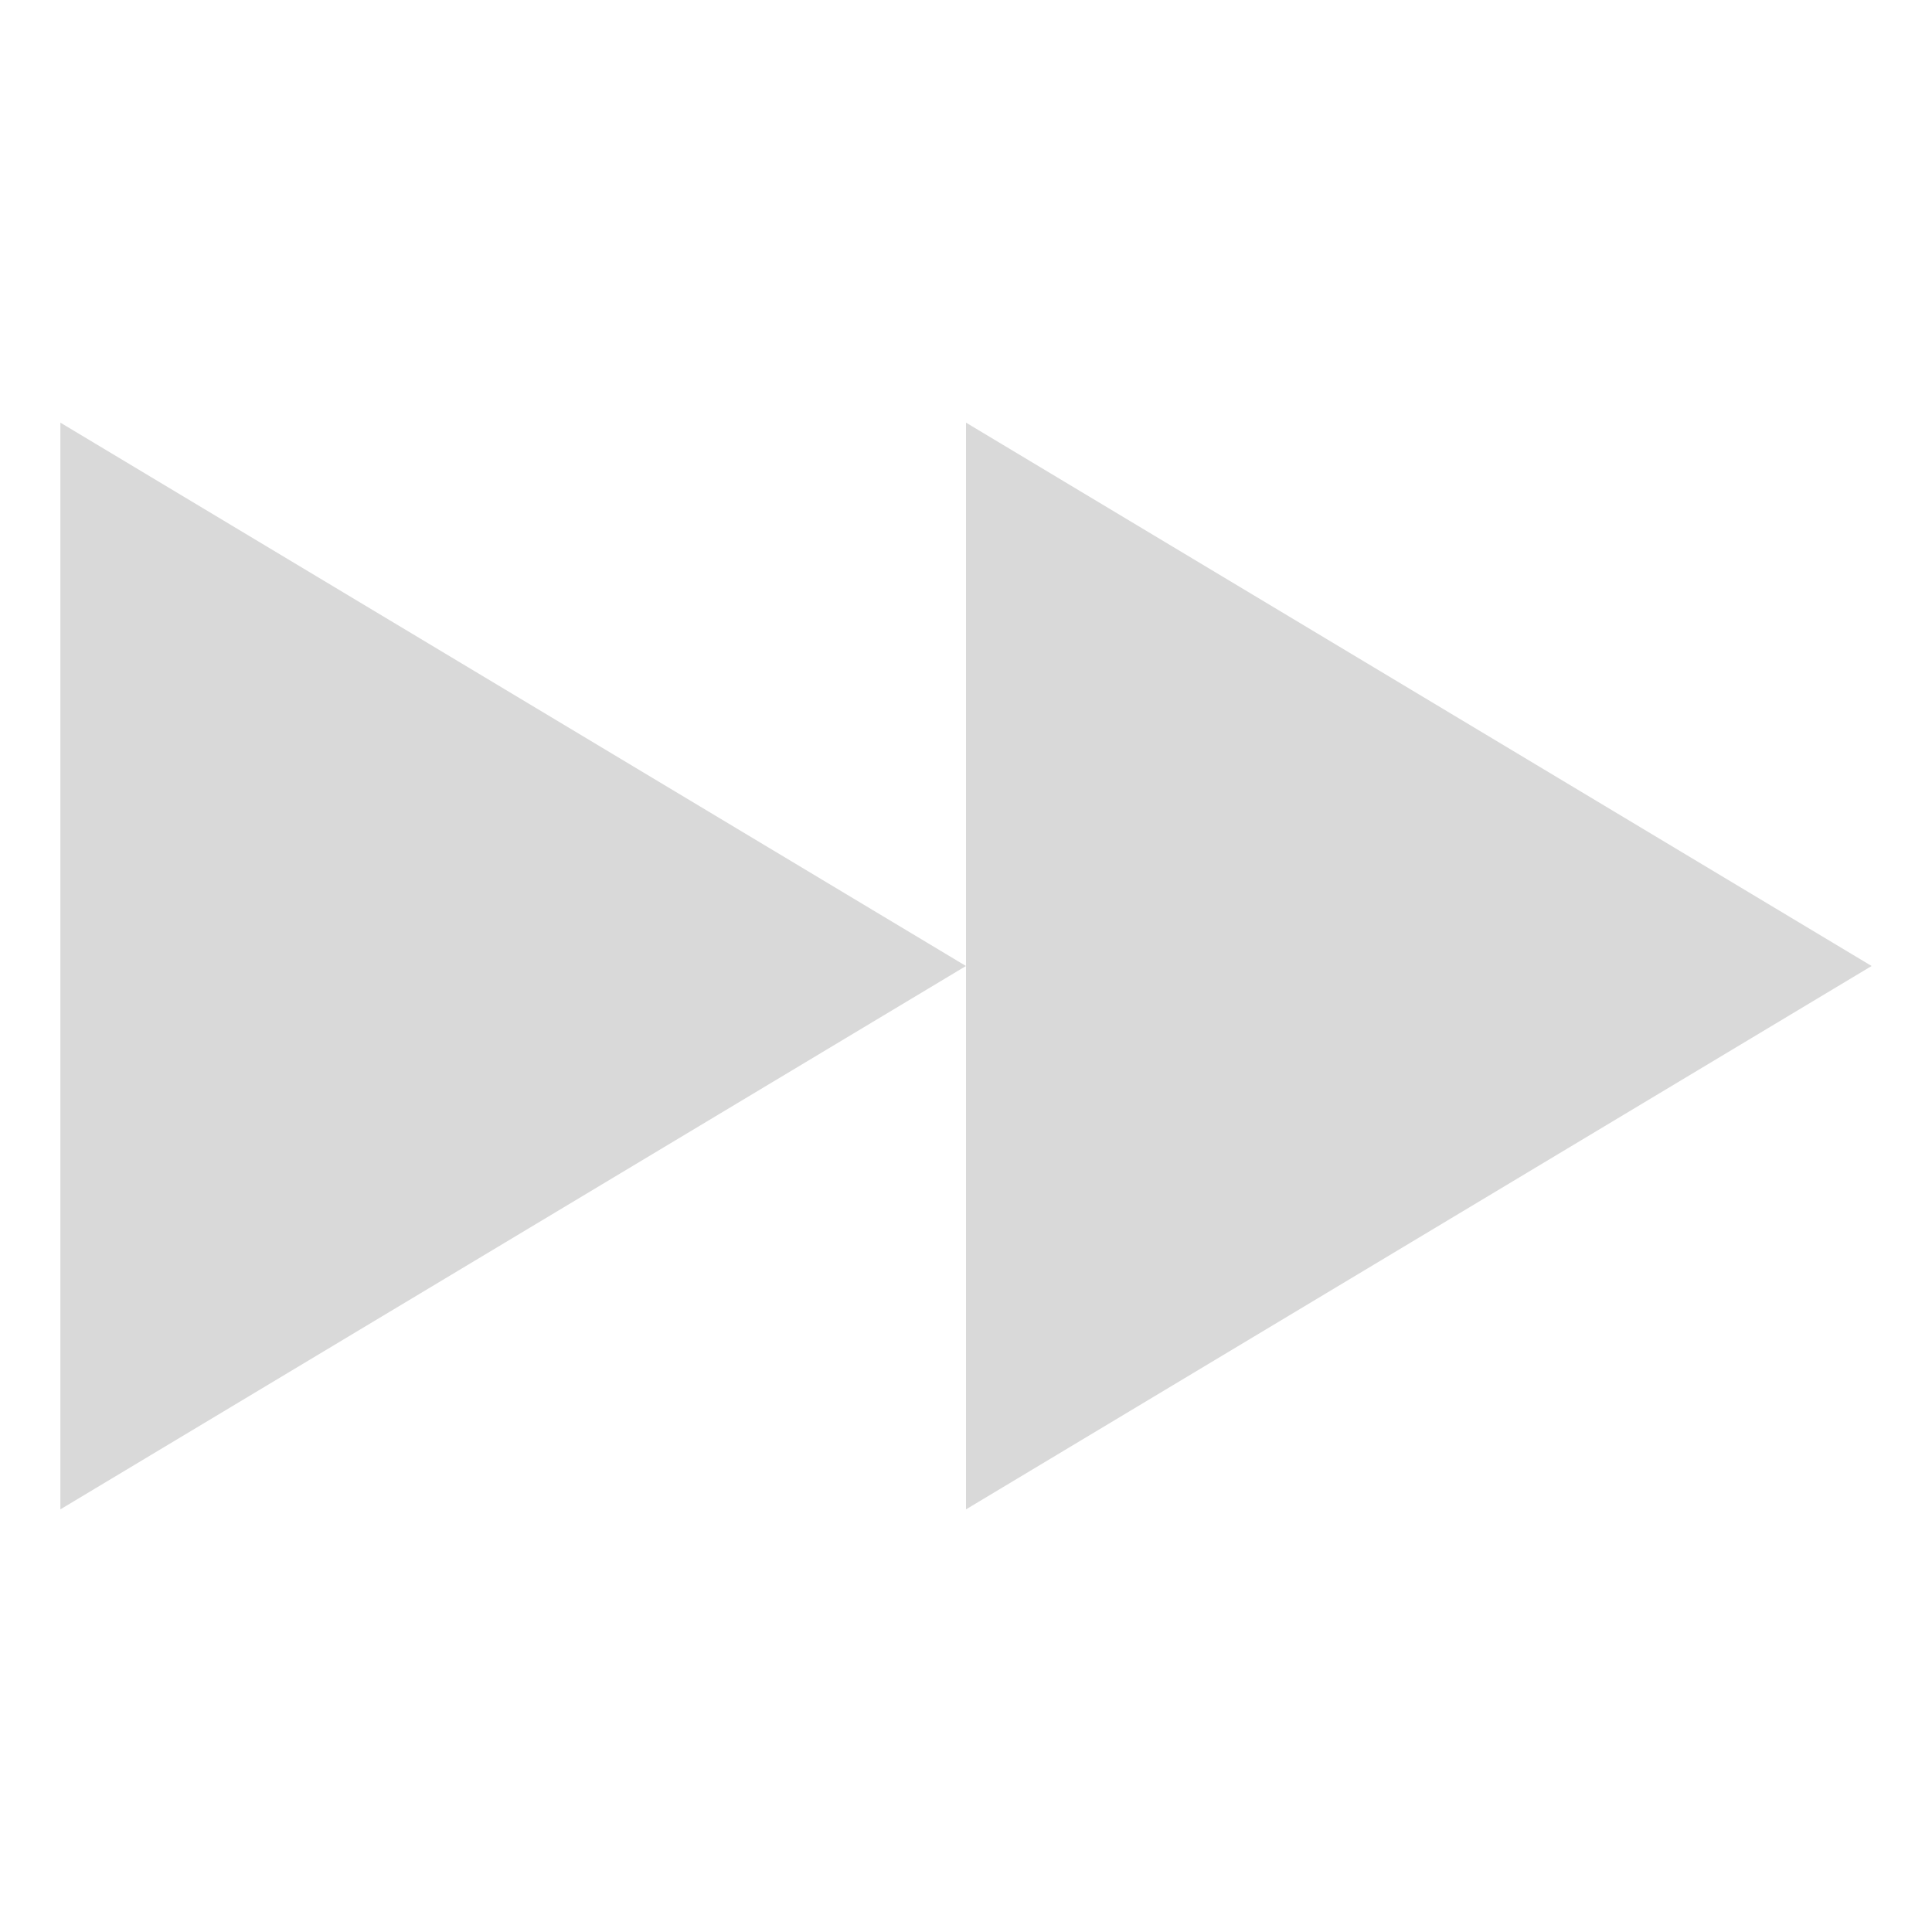
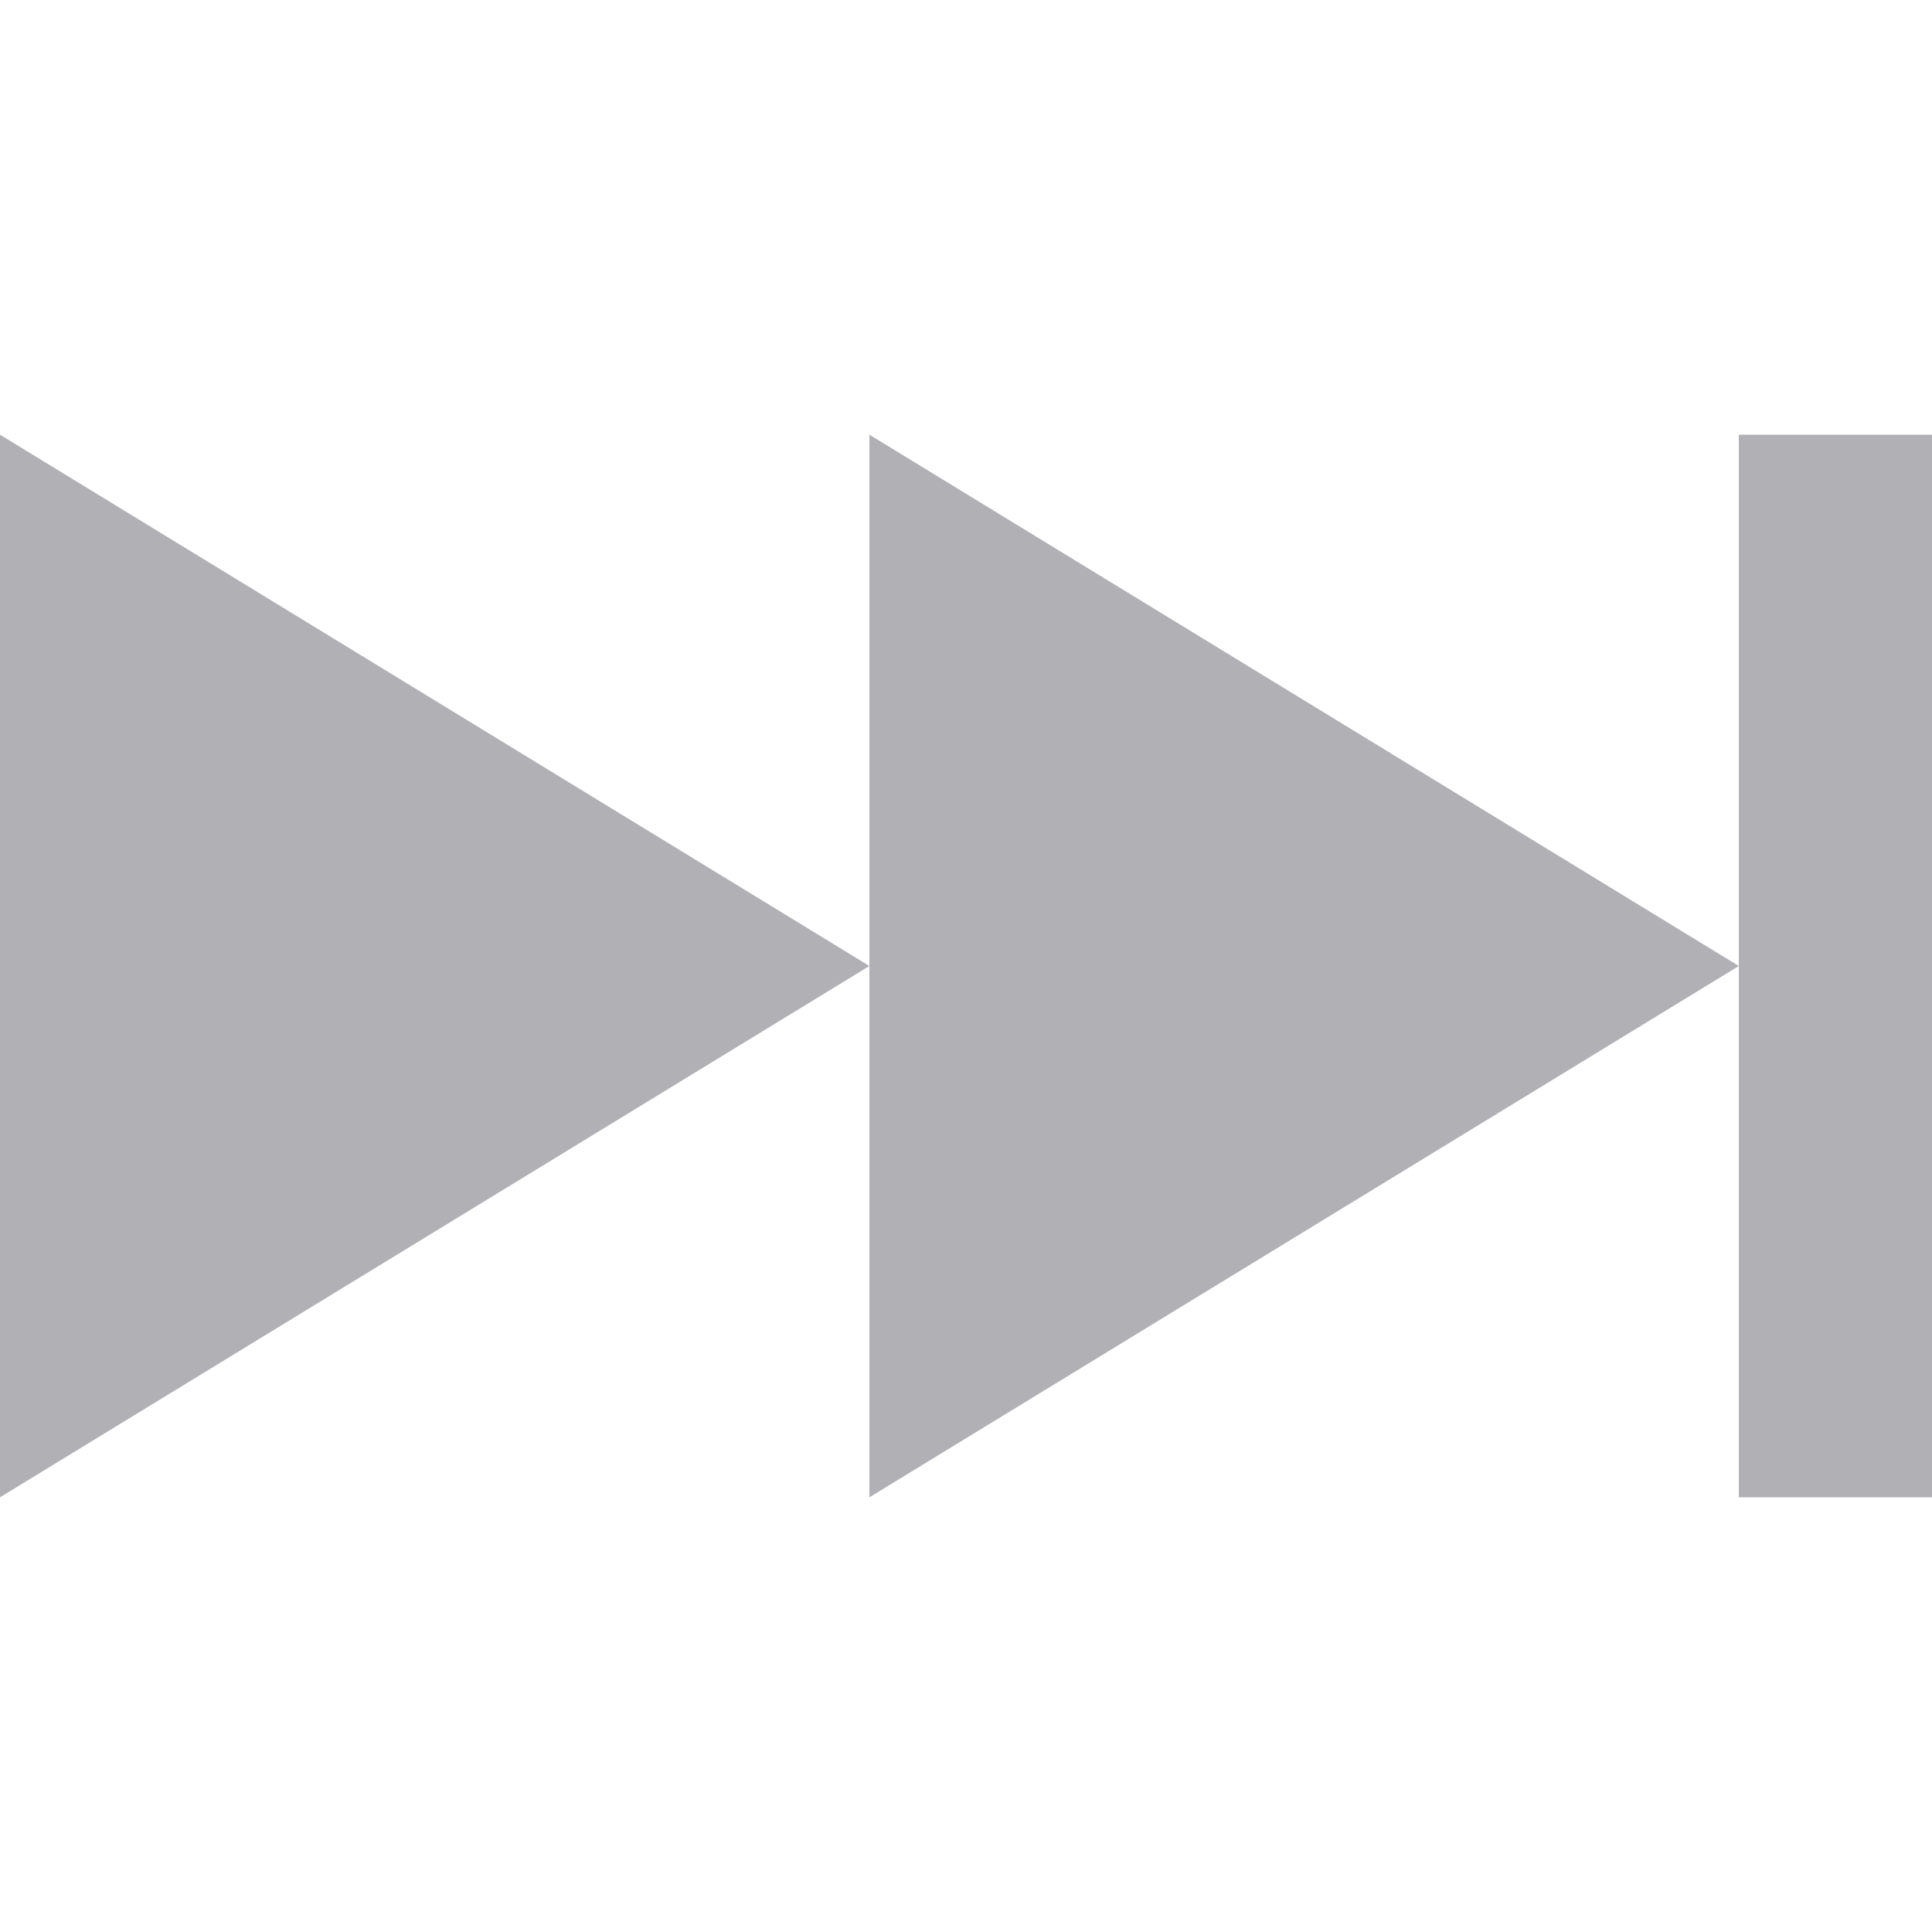
<svg xmlns="http://www.w3.org/2000/svg" width="20" height="20" viewBox="0 0 20 20" fill="none">
-   <path d="M0.625 15.625L10 10L0.625 4.375V15.625ZM10 15.625L19.375 10L10 4.375V15.625Z" fill="#D9D9D9" />
+   <rect x="18" y="4.5" width="2" height="11" fill="#B0B0B5" />
+   <path d="M9 15.5L18 10L9 4.5V15.5Z" fill="#B0B0B5" />
+   <path d="M0 15.5L9 10L0 4.5V15.5Z" fill="#B0B0B5" />
</svg>
